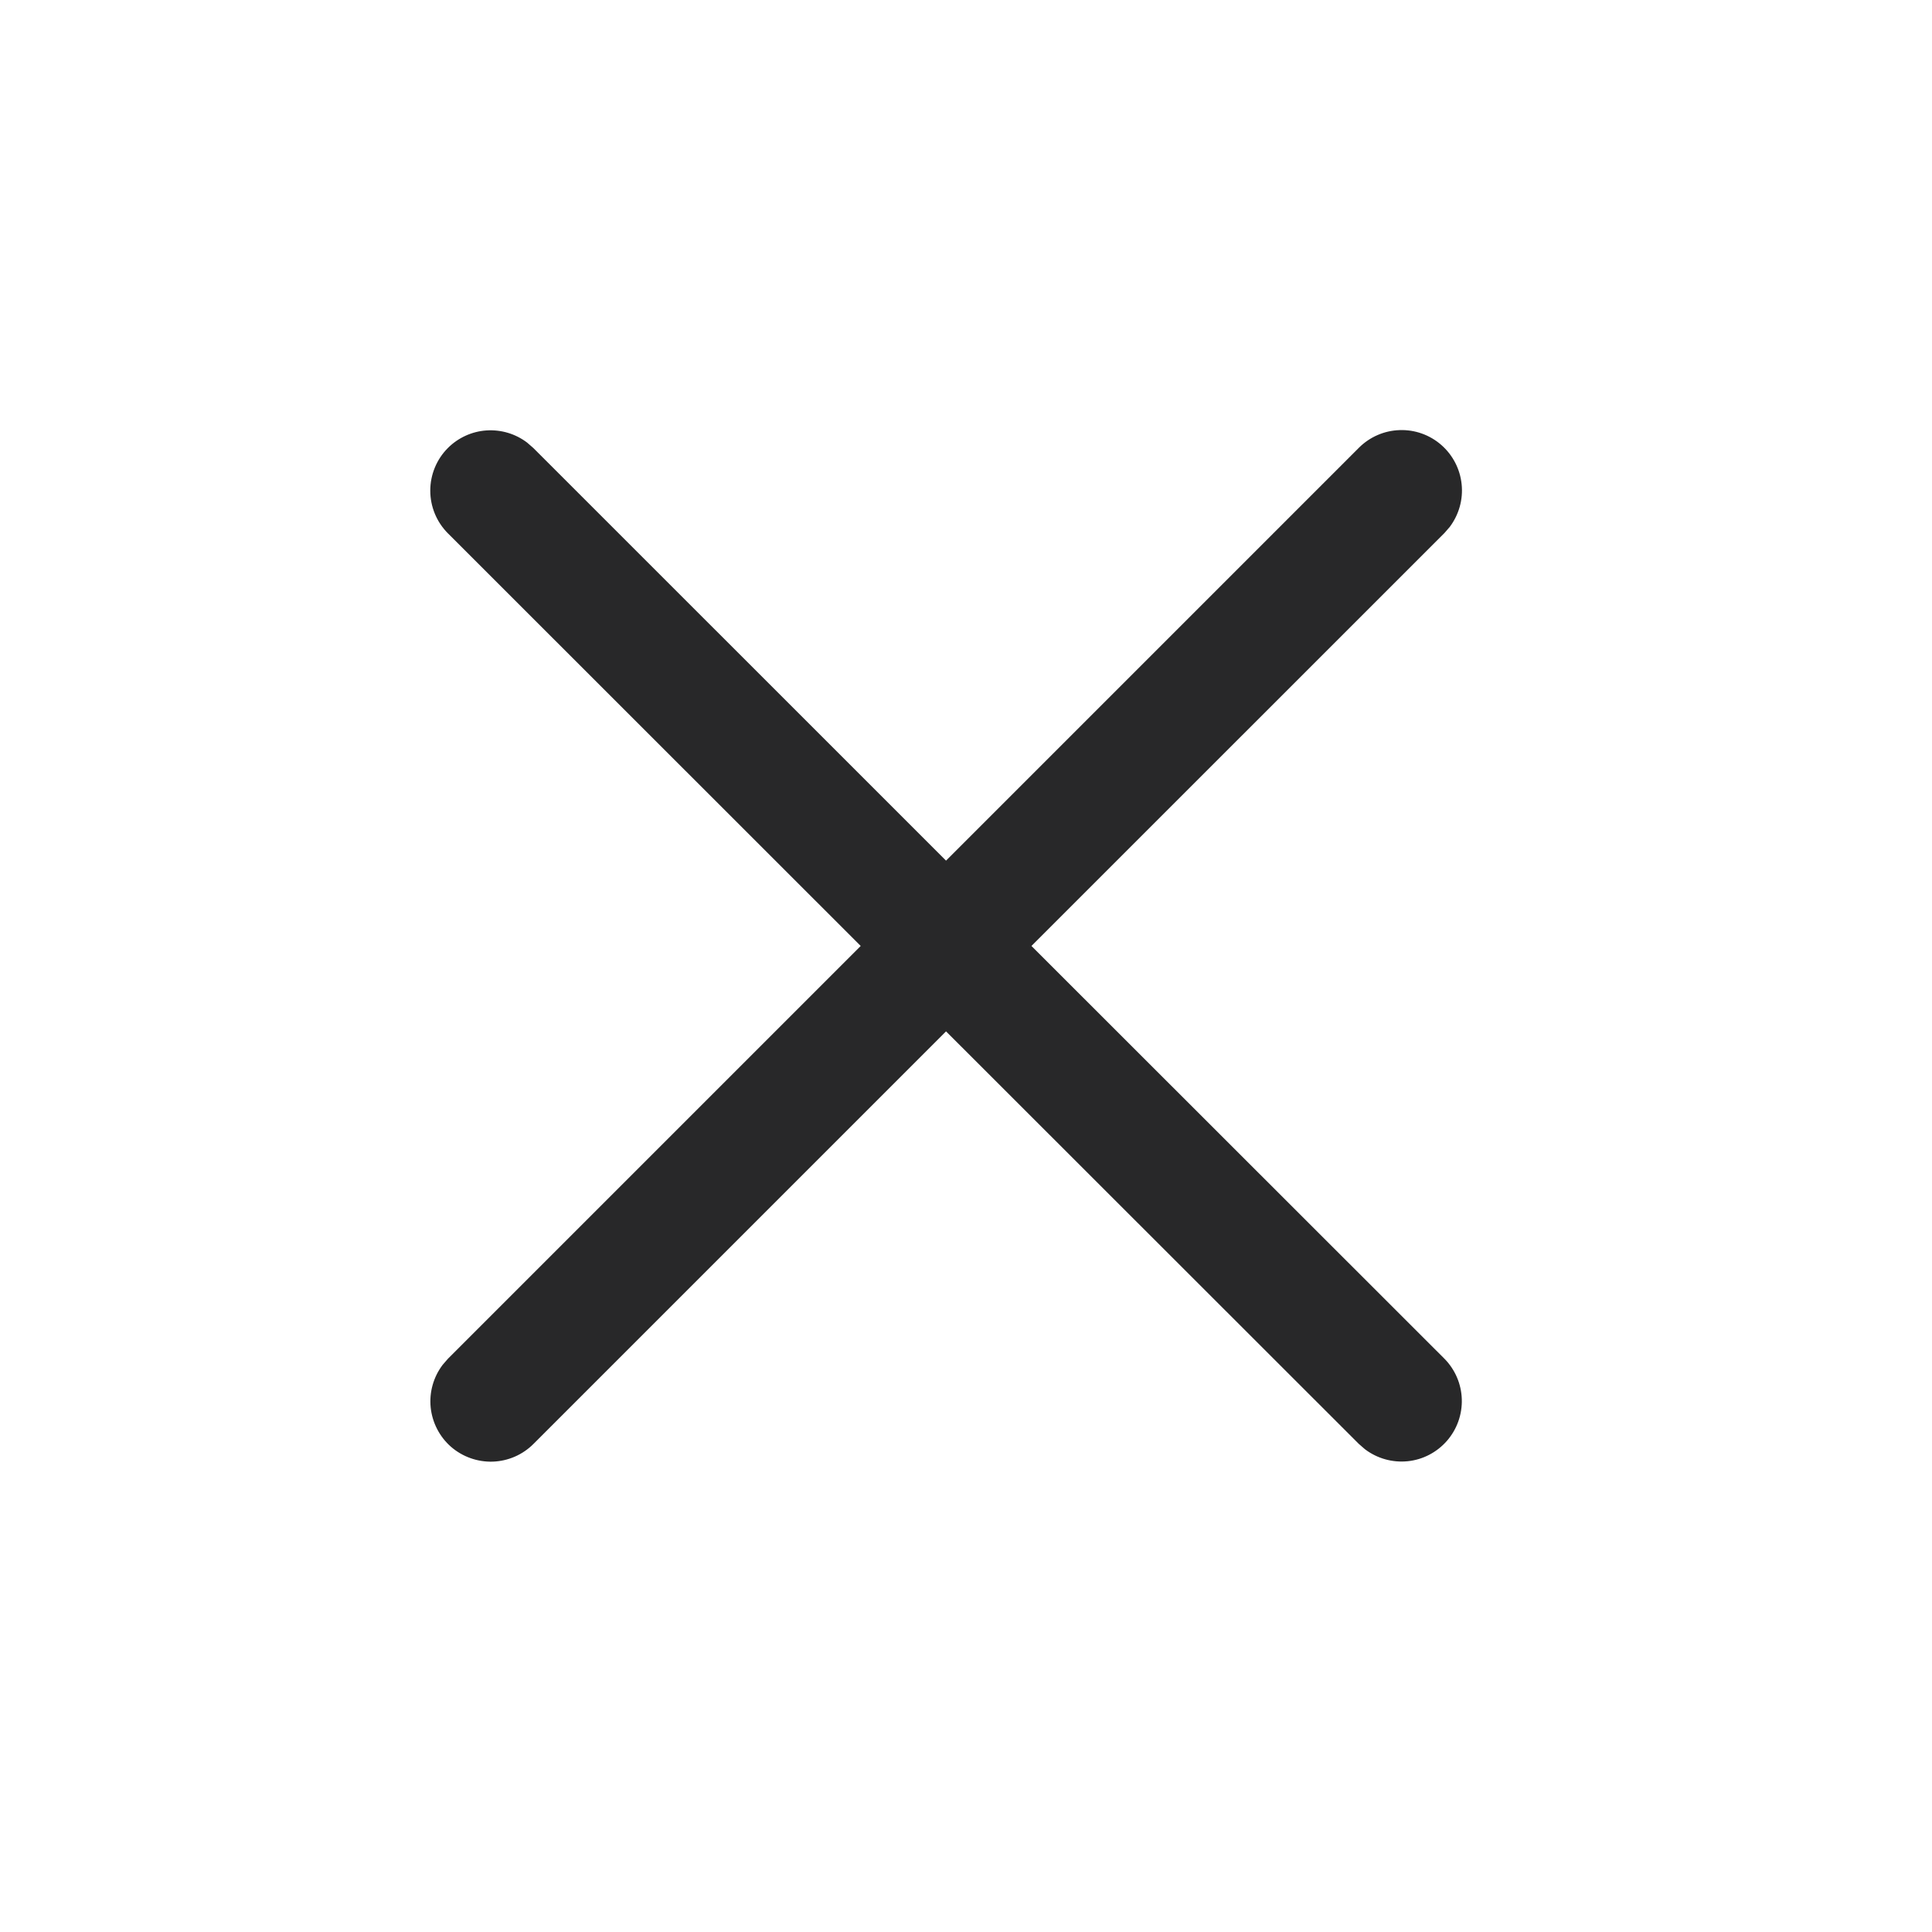
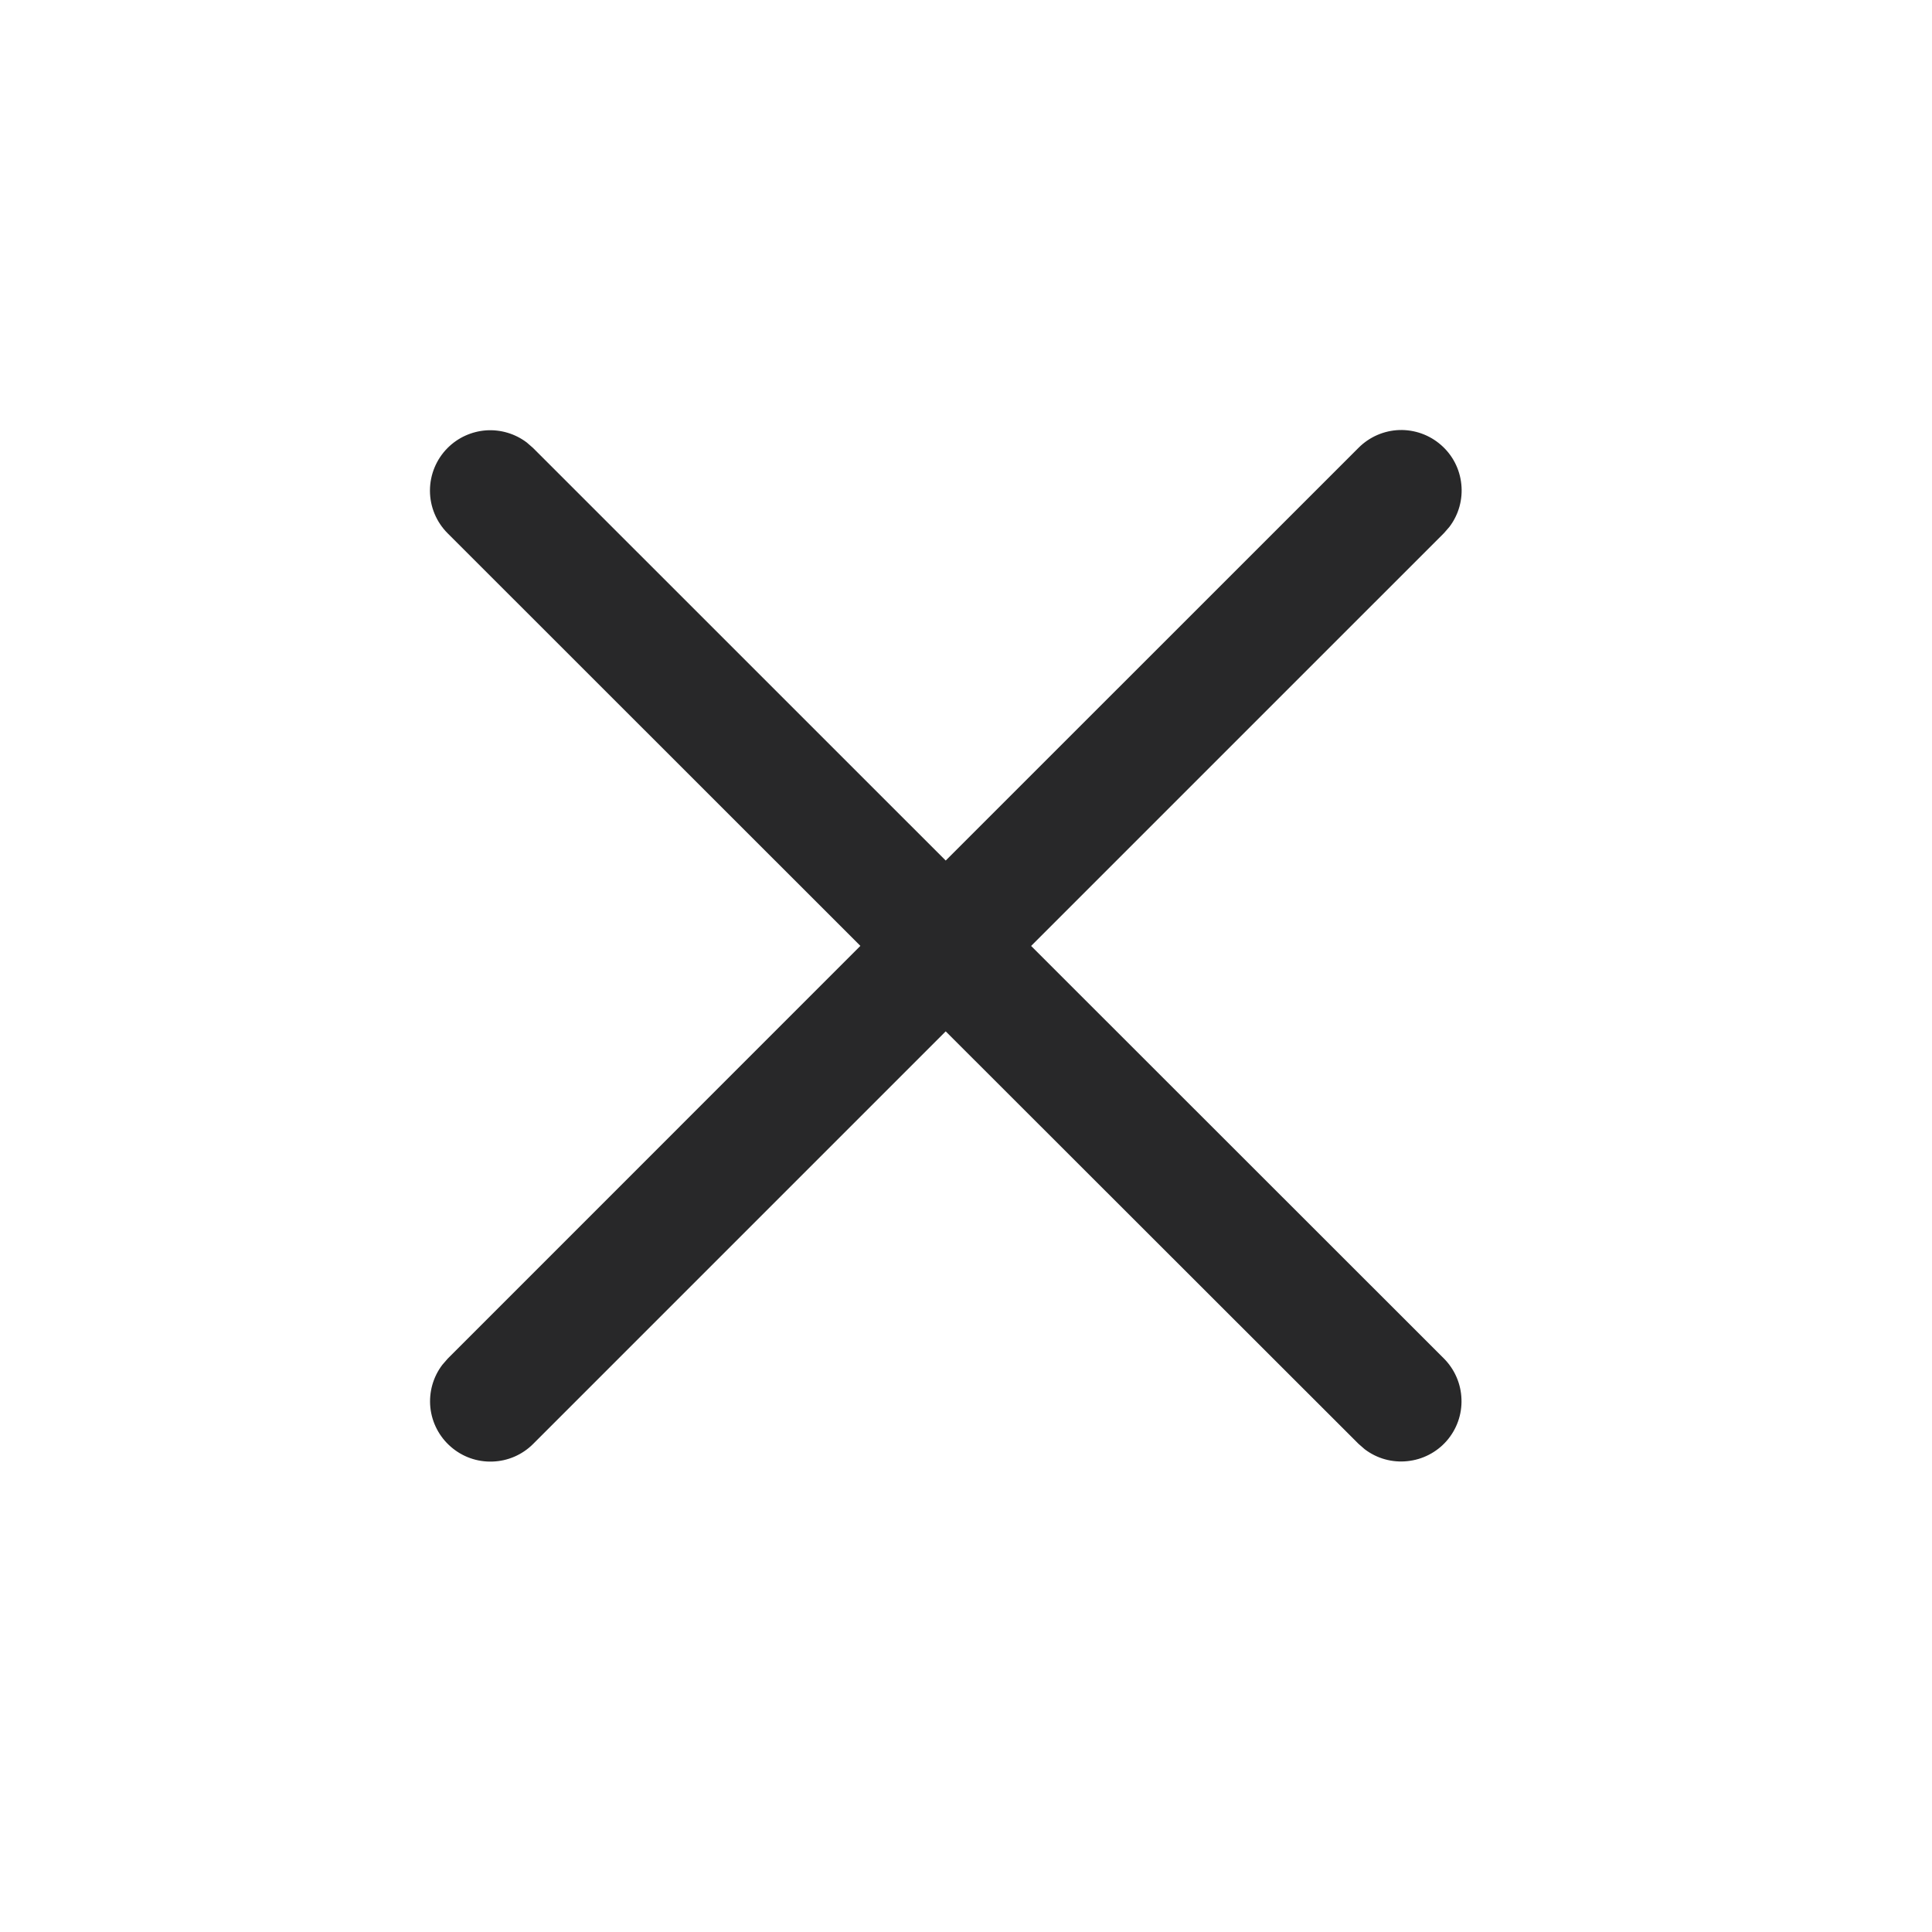
<svg xmlns="http://www.w3.org/2000/svg" width="24" height="24" viewBox="0 0 24 24" fill="none">
  <g id="General/ico_close_24_bk">
-     <path id="Vector" d="M5.564 5.565C5.692 5.437 5.863 5.359 6.043 5.347C6.224 5.335 6.403 5.388 6.548 5.498L6.625 5.565L11.752 10.691L16.881 5.562C17.015 5.428 17.196 5.349 17.386 5.343C17.575 5.336 17.761 5.402 17.904 5.527C18.047 5.652 18.138 5.827 18.157 6.016C18.177 6.205 18.123 6.394 18.009 6.546L17.942 6.623L12.813 11.751L17.941 16.876C18.075 17.011 18.153 17.191 18.159 17.381C18.165 17.571 18.099 17.756 17.974 17.899C17.849 18.042 17.675 18.133 17.486 18.152C17.297 18.171 17.108 18.118 16.956 18.003L16.879 17.936L11.752 12.812L6.626 17.938C6.492 18.072 6.312 18.15 6.122 18.157C5.932 18.163 5.746 18.097 5.603 17.973C5.46 17.848 5.37 17.673 5.35 17.484C5.331 17.295 5.384 17.106 5.499 16.954L5.566 16.877L10.692 11.751L5.564 6.625C5.424 6.485 5.345 6.294 5.345 6.095C5.345 5.896 5.424 5.705 5.564 5.565Z" fill="#0C0C0D" fill-opacity="0.88" />
+     <path id="Vector" d="M5.561 5.564C5.689 5.436 5.859 5.359 6.04 5.346C6.221 5.334 6.4 5.388 6.544 5.497L6.621 5.564L11.748 10.69L16.877 5.562C17.012 5.427 17.192 5.349 17.382 5.342C17.572 5.336 17.757 5.402 17.9 5.527C18.044 5.652 18.134 5.826 18.153 6.015C18.173 6.204 18.12 6.394 18.005 6.545L17.938 6.622L12.809 11.751L17.937 16.876C18.071 17.011 18.149 17.191 18.155 17.381C18.162 17.571 18.096 17.756 17.971 17.899C17.846 18.042 17.671 18.132 17.482 18.151C17.293 18.171 17.104 18.118 16.953 18.003L16.876 17.936L11.748 12.812L6.623 17.937C6.488 18.072 6.308 18.15 6.118 18.156C5.928 18.163 5.743 18.097 5.6 17.972C5.456 17.847 5.366 17.673 5.346 17.484C5.327 17.294 5.38 17.105 5.495 16.954L5.562 16.877L10.688 11.75L5.561 6.625C5.42 6.484 5.341 6.294 5.341 6.095C5.341 5.896 5.42 5.705 5.561 5.564Z" fill="#0C0C0D" fill-opacity="0.88" />
  </g>
</svg>
